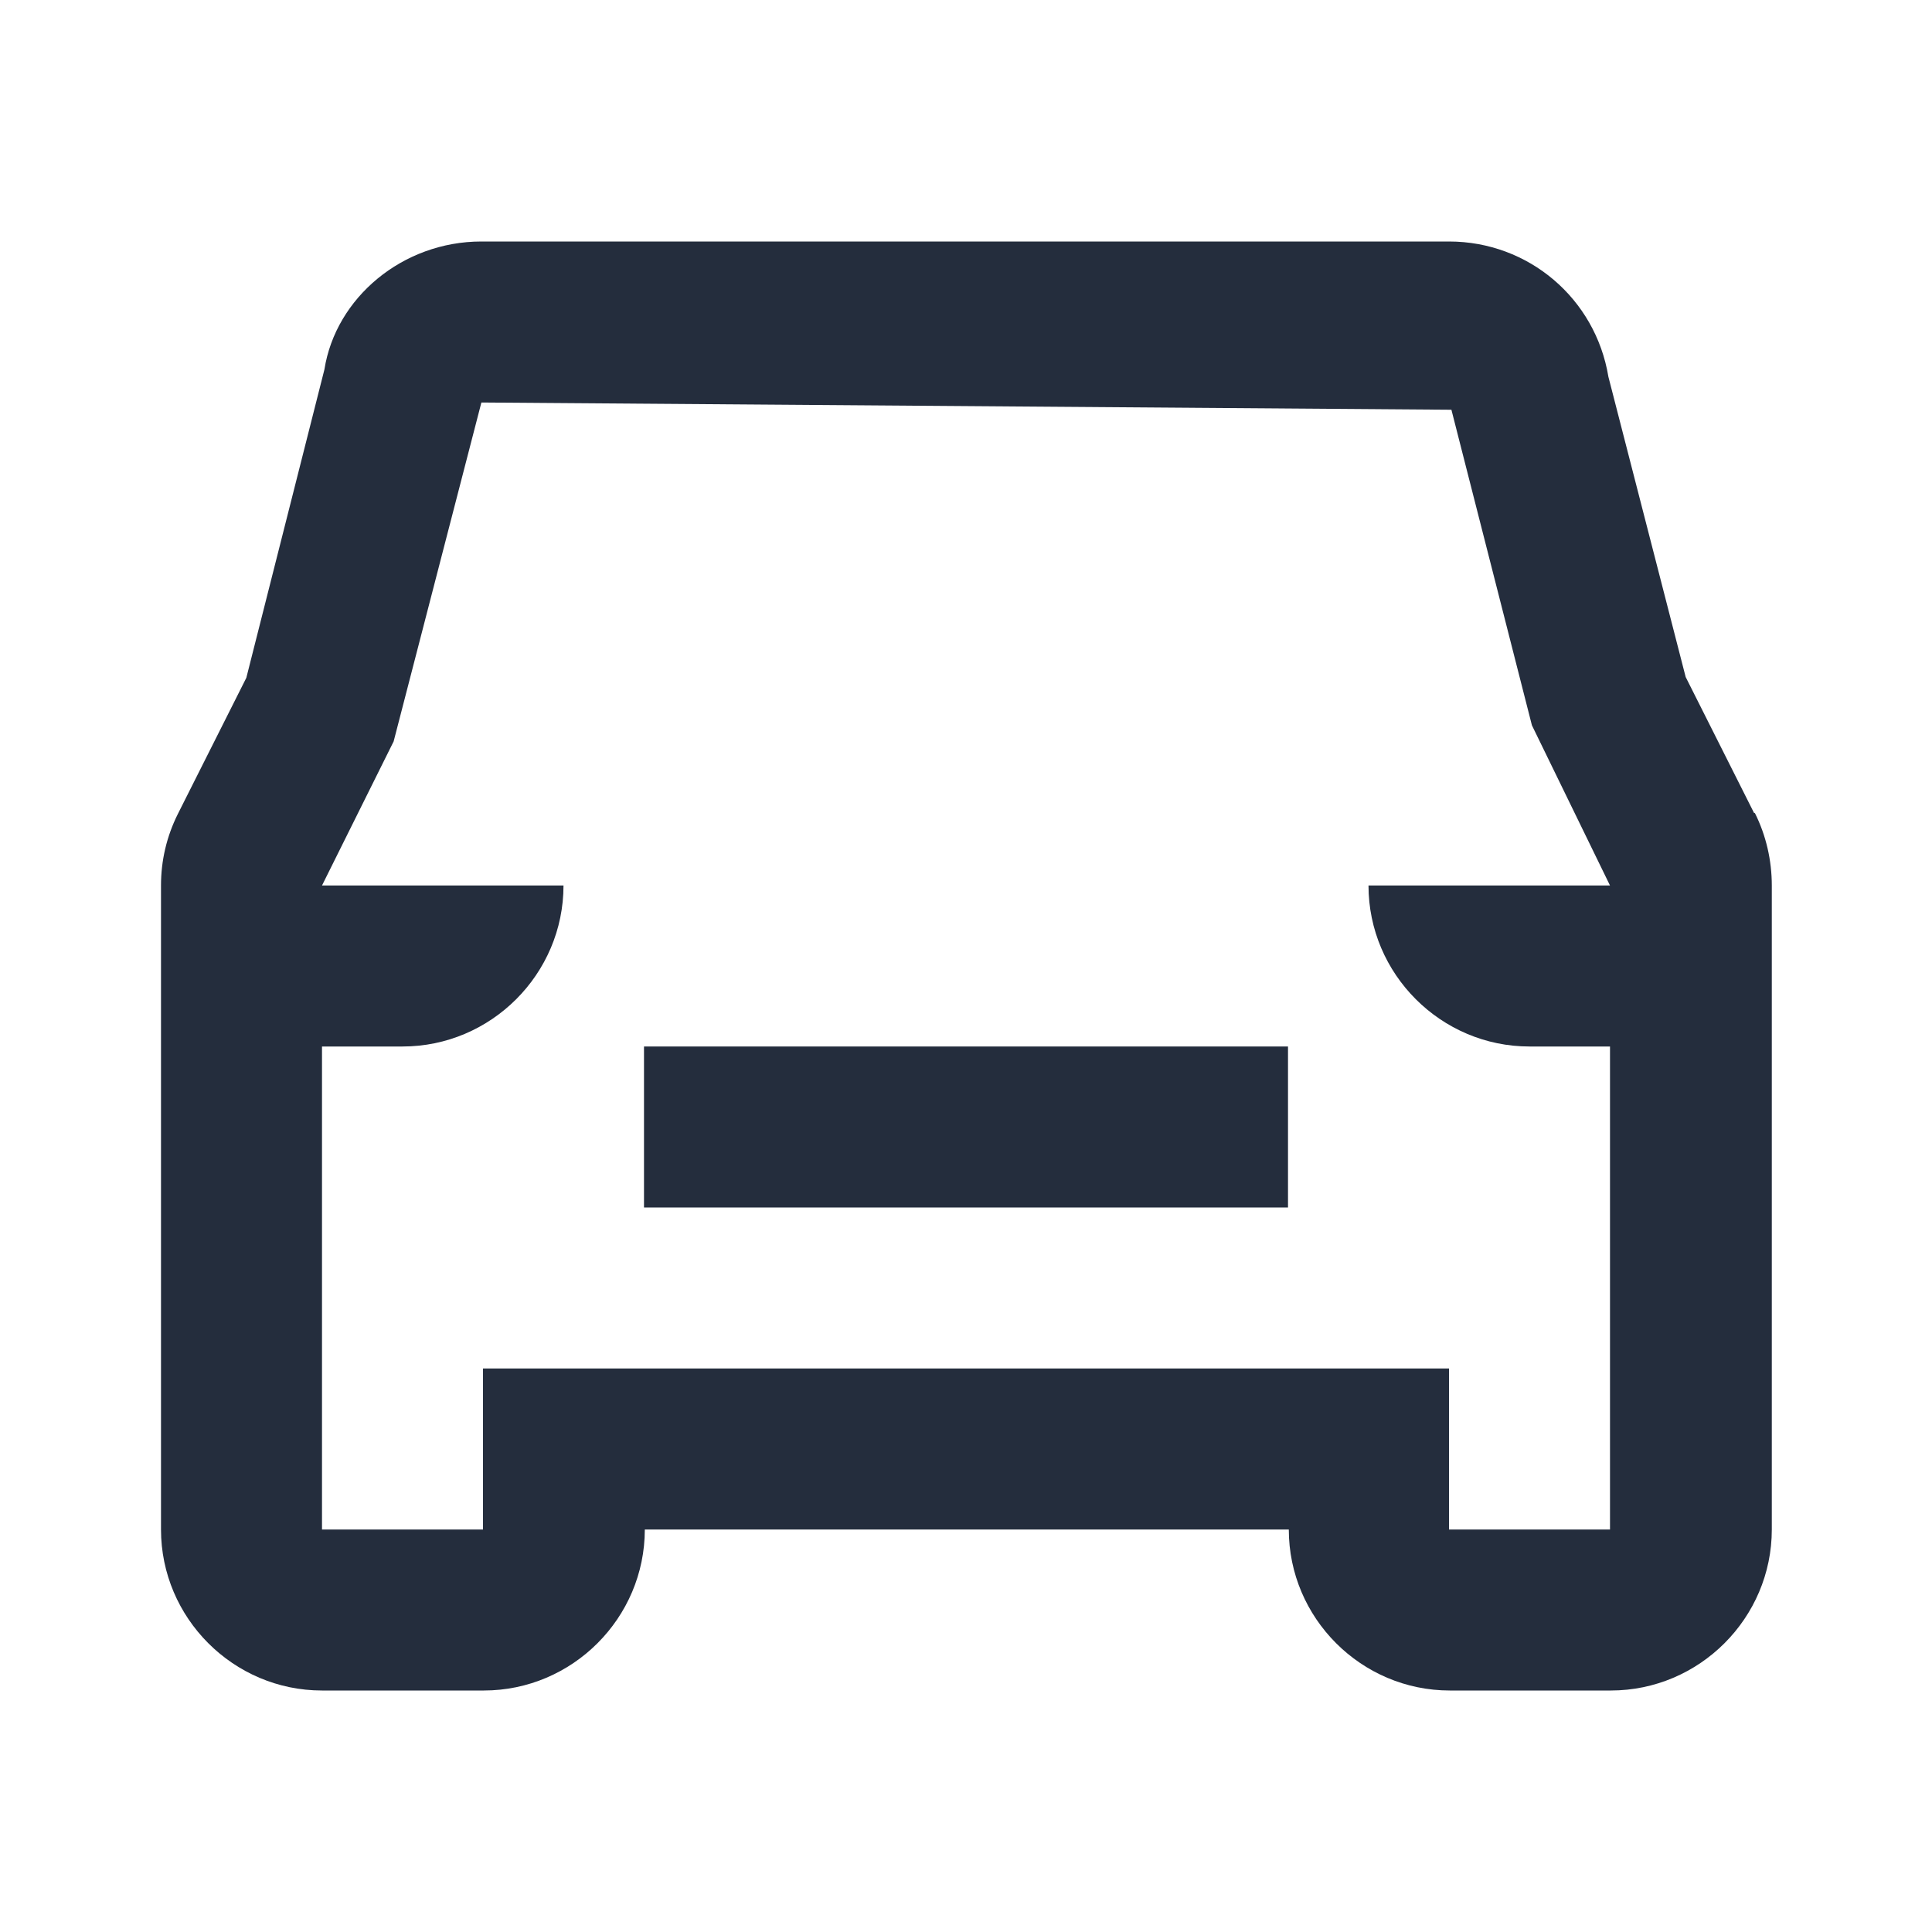
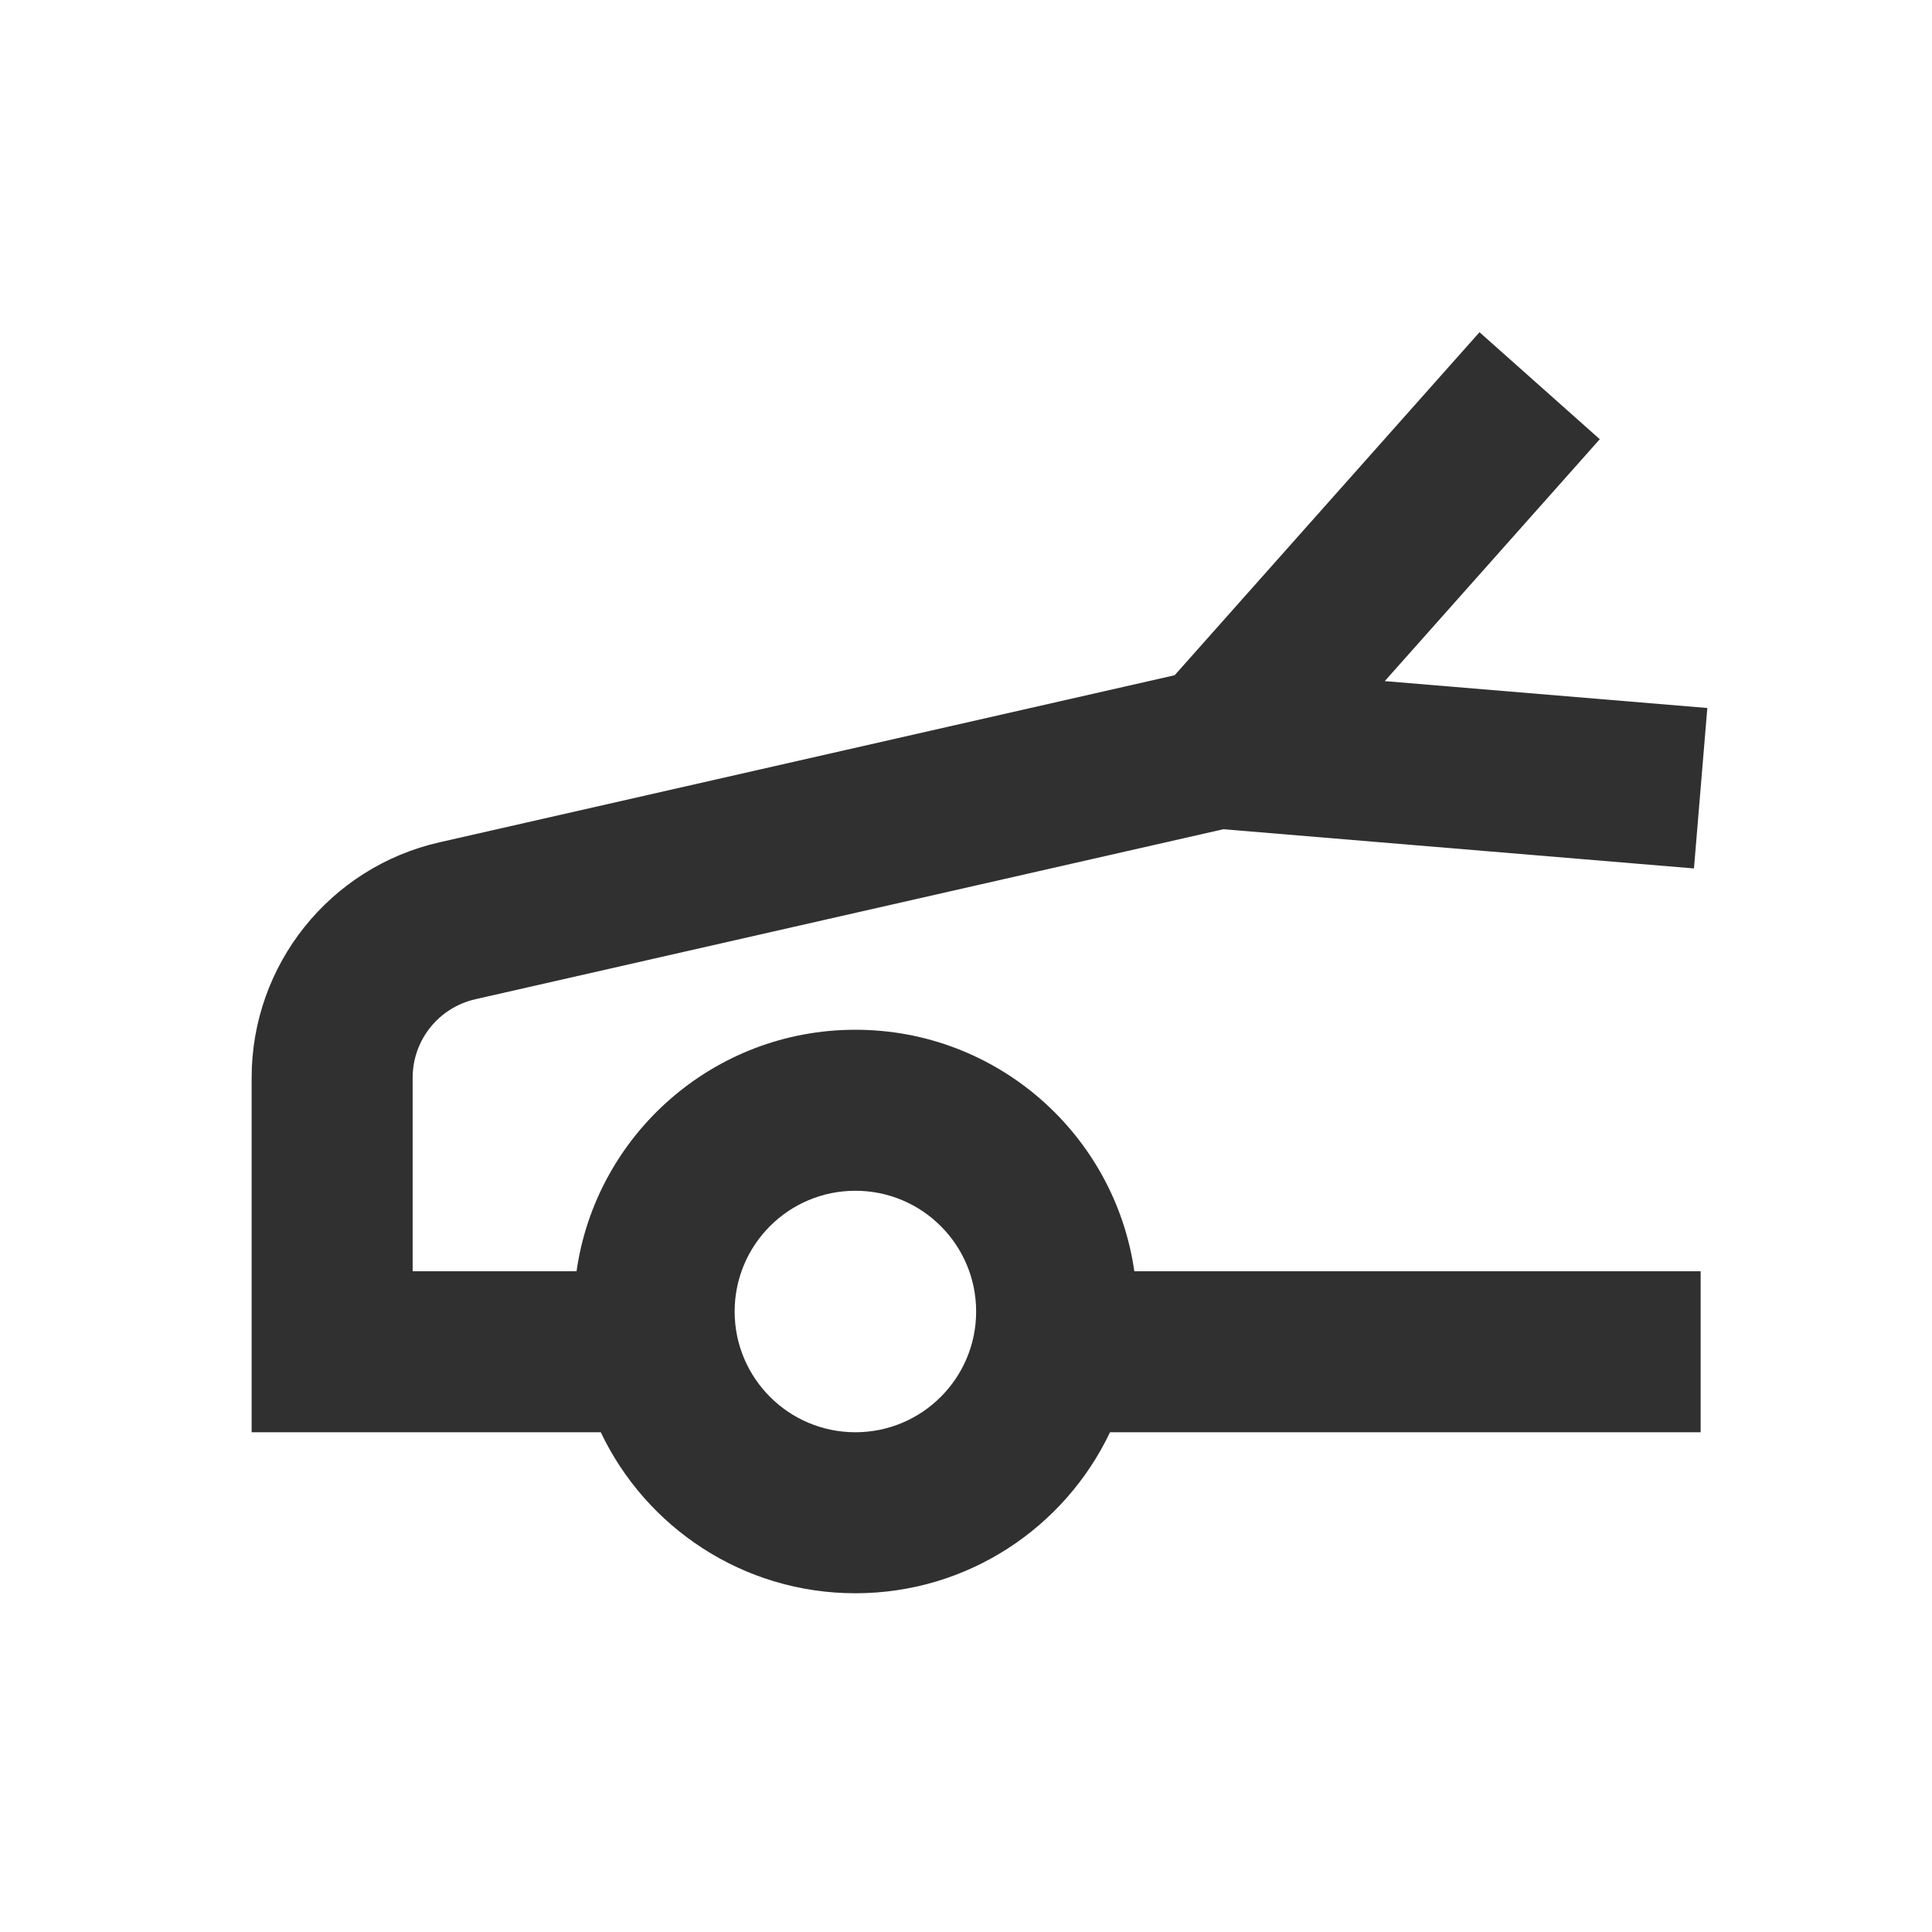
- <svg xmlns="http://www.w3.org/2000/svg" height="24" width="24" viewBox="0 0 24 24" fill="#242D3D" class="atds-icon-svg" data-gui="atds-icon-body-type" data-testid="body-type-icon">
-   <path d="M16 13H8V15H16V13Z" fill="#242D3D" />
-   <path d="M21.79 10.1L20.94 8.41L19.98 4.68C19.82 3.71 18.99 3 18 3H5.98C5 3 4.17 3.7 4.03 4.59L3.06 8.42L2.21 10.11C2.07 10.39 2 10.69 2 11V19C2 20.1 2.9 21 4 21H6.01C7.11 21 8.01 20.1 8.01 19H16.01C16.01 20.1 16.91 21 18.01 21H20.01C21.11 21 22.01 20.1 22.01 19V11C22.01 10.69 21.94 10.38 21.8 10.1H21.79ZM19 13H20V19H18V17H6V19H4V13H5C6.1 13 7 12.1 7 11H4L4.89 9.21L5.98 5L18.03 5.09L19.03 9.01L20 11H17C17 12.1 17.9 13 19 13Z" fill="#242D3D" />
+ <svg xmlns="http://www.w3.org/2000/svg" class="Default_svgIcon___F9Lm" data-test-id="CarIcon" focusable="false" viewBox="0 0 24 24" style="font-size: 24px;" width="24" height="24">
+   <path d="M5.904 12.413L15.197 10.301L21.043 10.788L21.209 8.795L17.202 8.461L19.873 5.456L18.379 4.127L14.592 8.388L5.461 10.463C4.095 10.773 3.126 11.987 3.126 13.388V16.792V17.792H4.126L7.463 17.792C8.025 18.974 9.23 19.792 10.626 19.792C12.022 19.792 13.227 18.974 13.789 17.792H21.126L21.126 15.792H14.091C13.848 14.095 12.389 12.792 10.626 12.792C8.863 12.792 7.404 14.095 7.162 15.792L5.126 15.792V13.388C5.126 12.921 5.449 12.517 5.904 12.413ZM12.126 16.292C12.126 17.12 11.454 17.792 10.626 17.792C9.798 17.792 9.126 17.12 9.126 16.292C9.126 15.463 9.798 14.792 10.626 14.792C11.454 14.792 12.126 15.463 12.126 16.292Z" fill="#303030" />
</svg>
